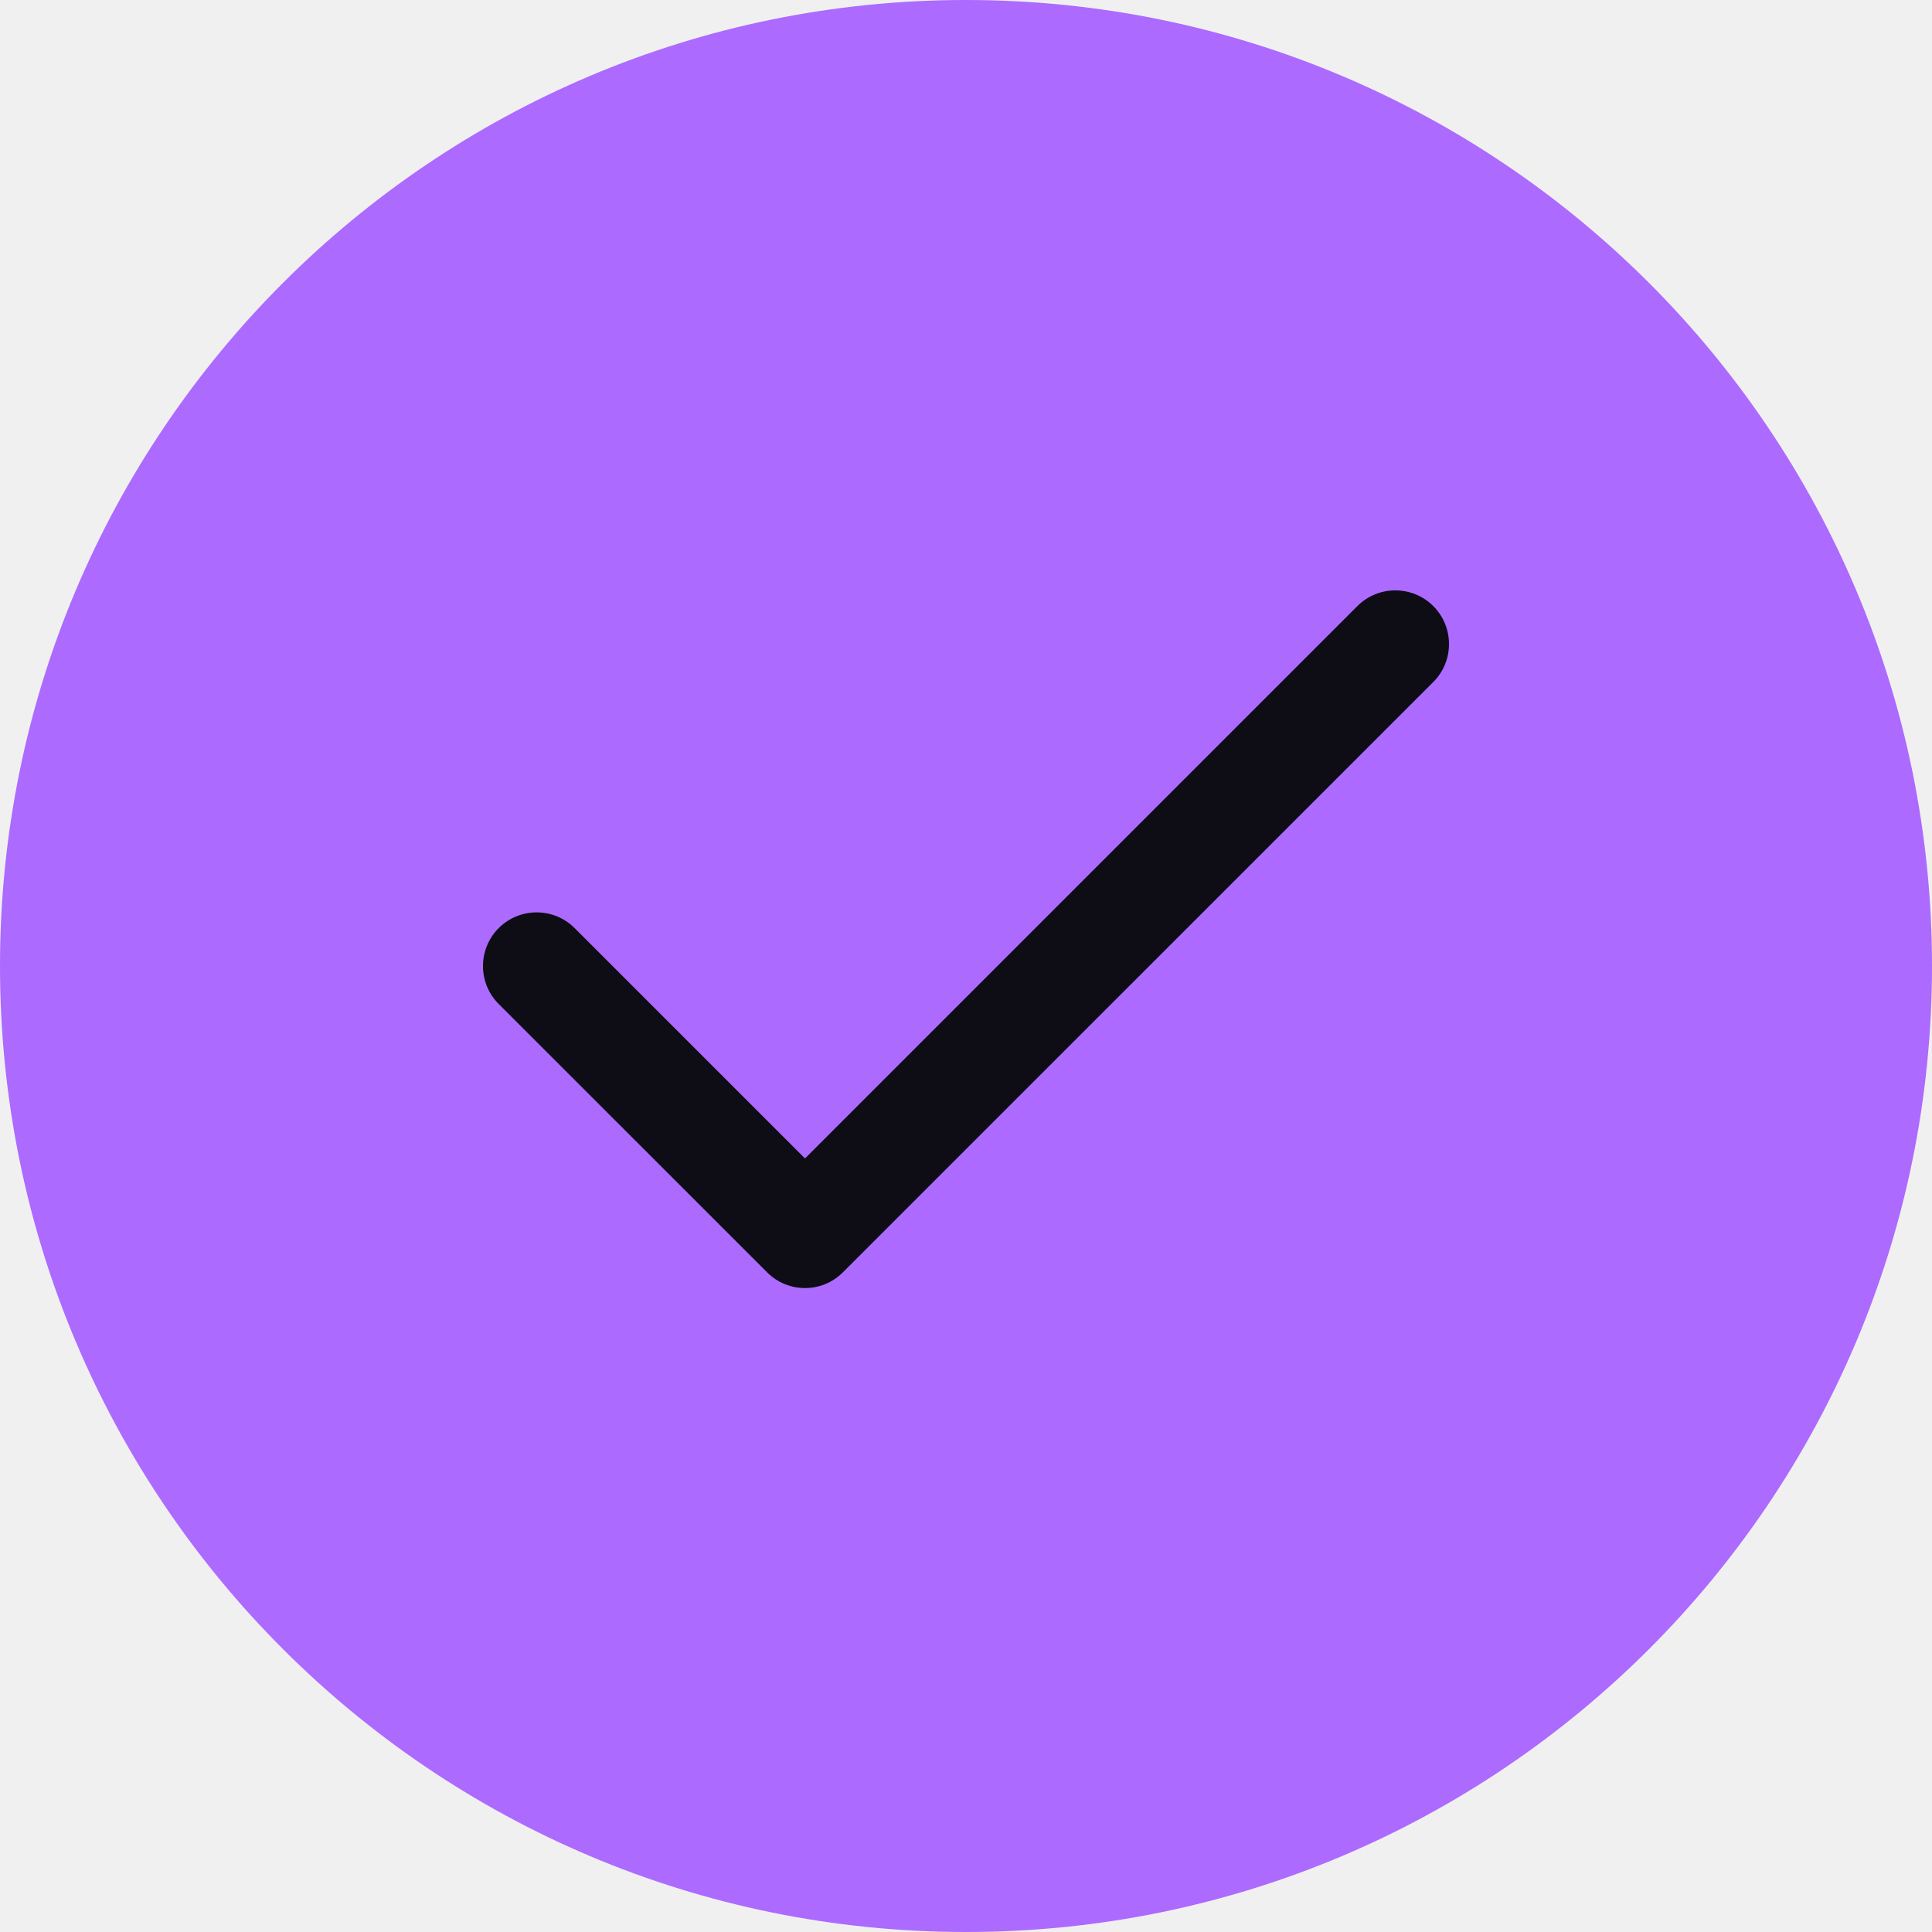
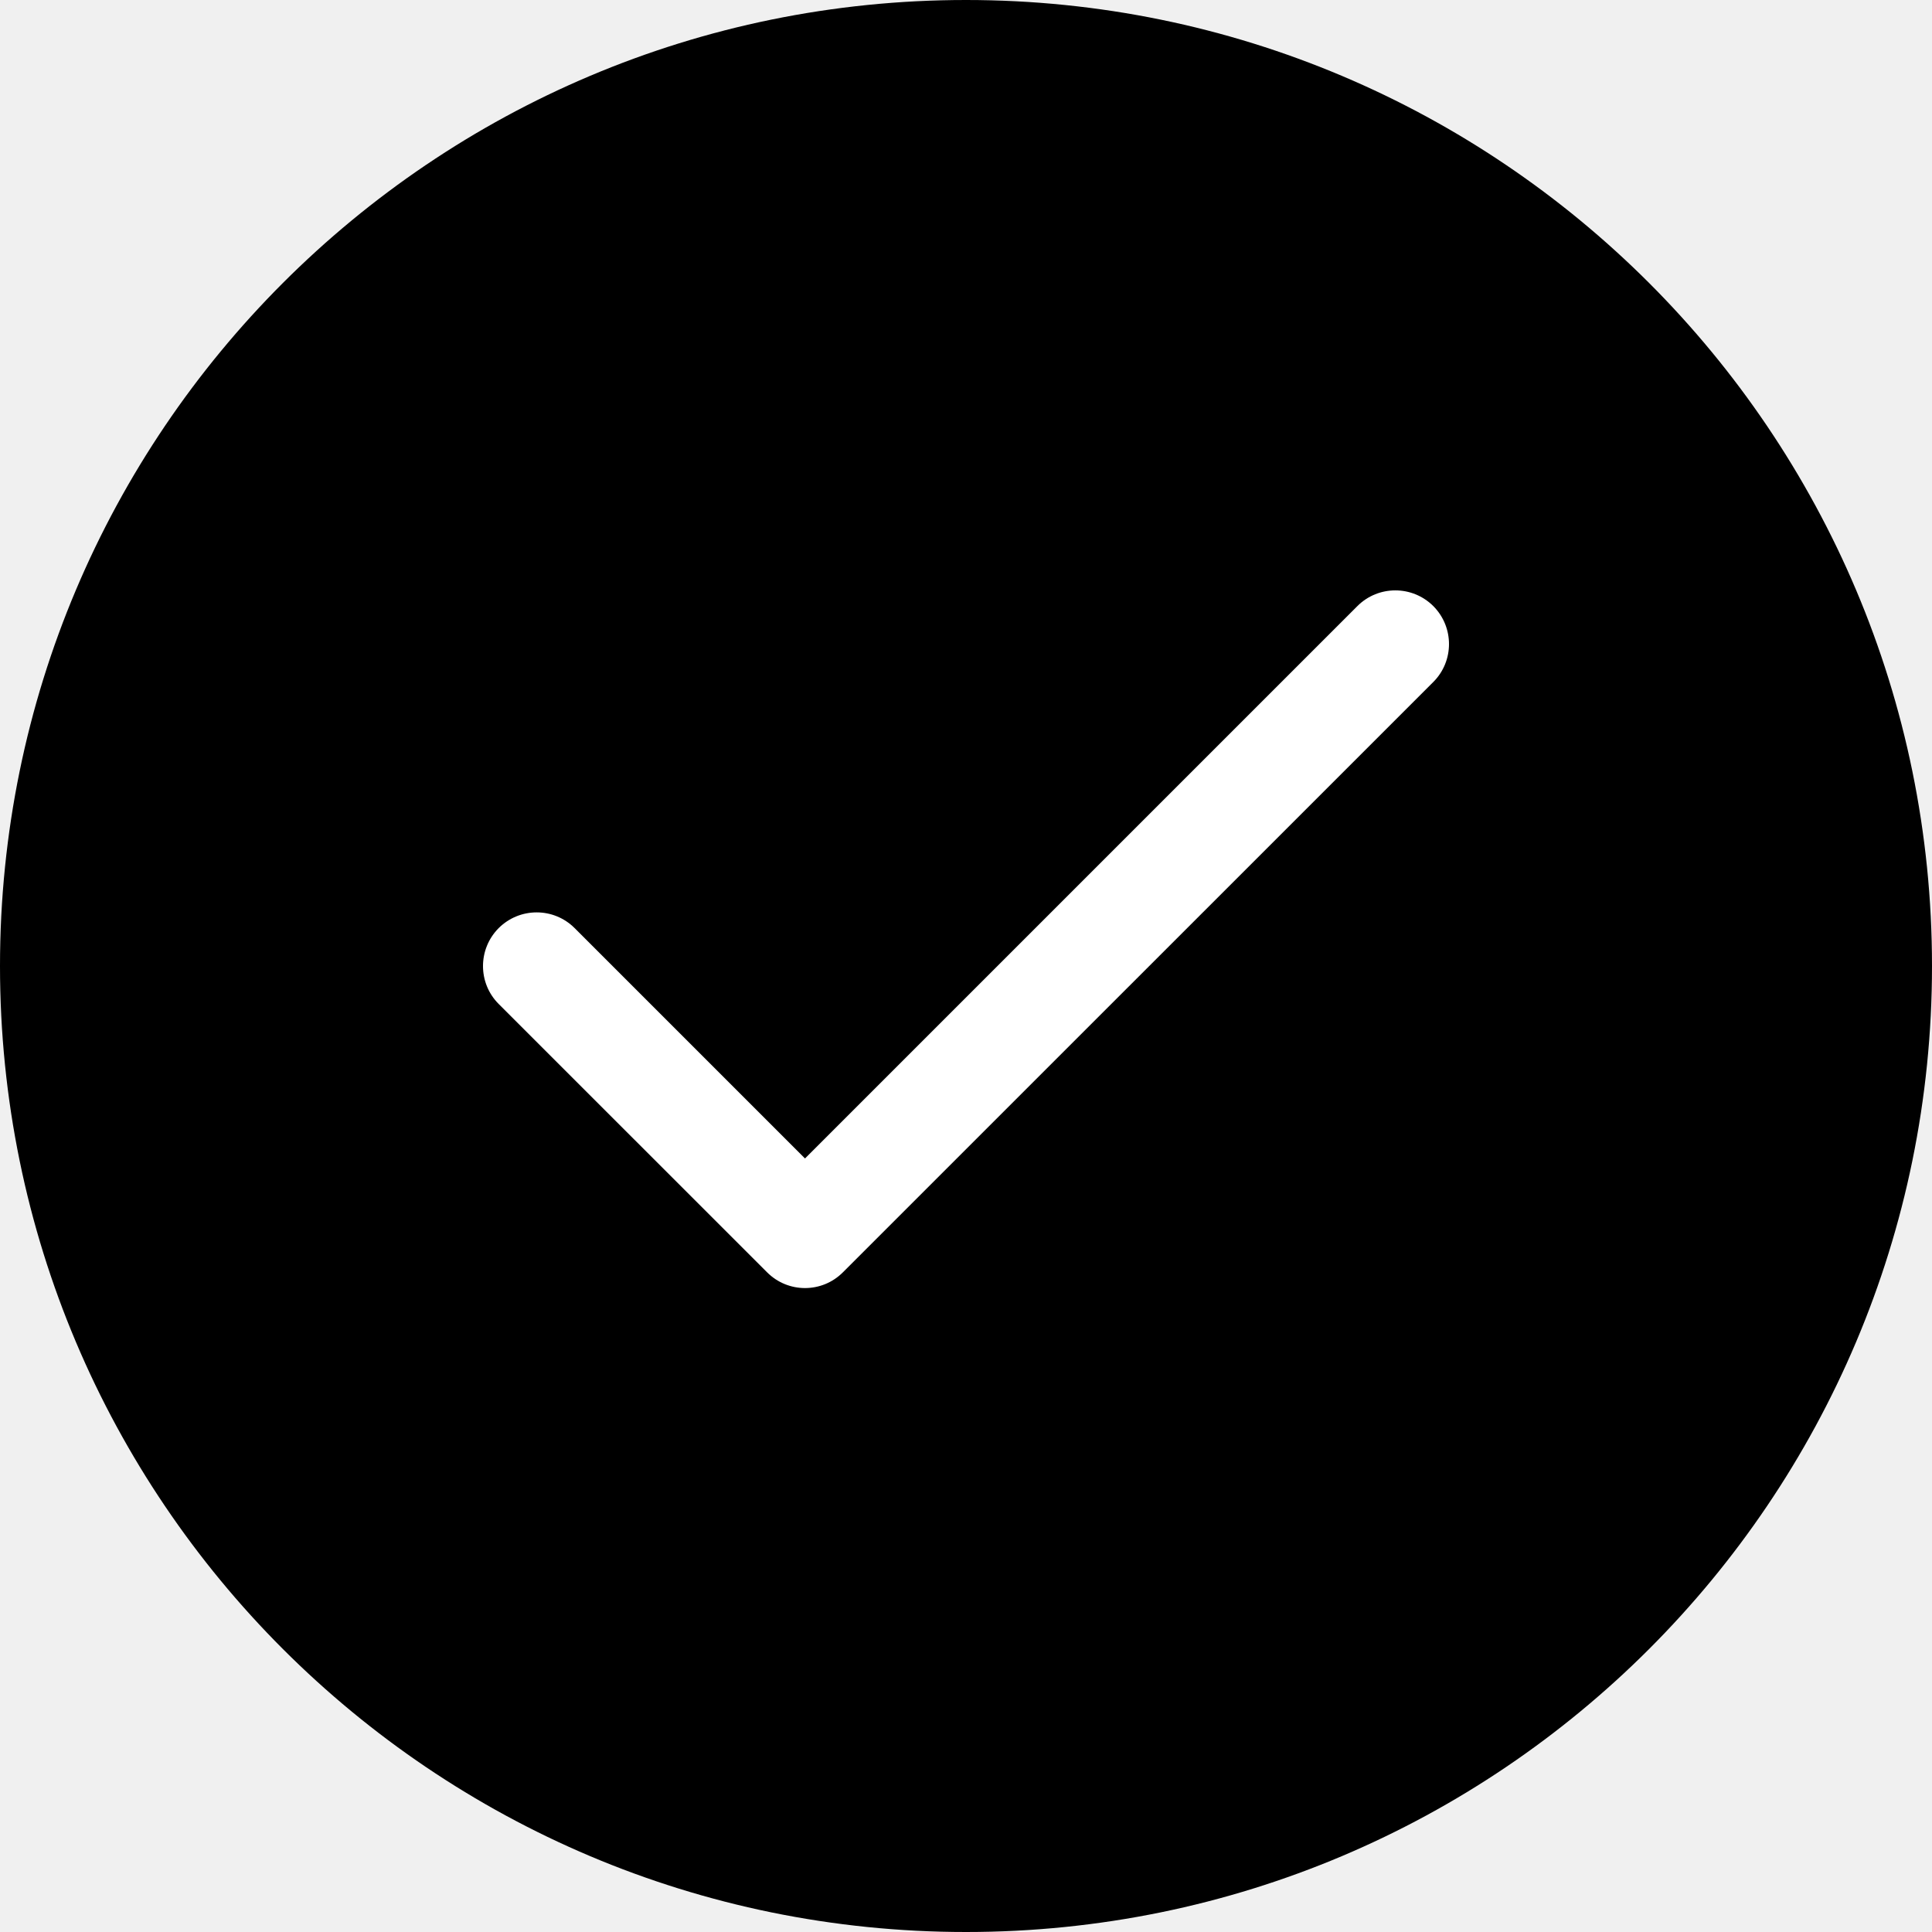
<svg xmlns="http://www.w3.org/2000/svg" width="24" height="24" viewBox="0 0 24 24" fill="none">
-   <rect width="24" height="24" rx="12" fill="#AC6AFF" />
-   <path fill-rule="evenodd" clip-rule="evenodd" d="M17.805 7.529C18.065 7.79 18.065 8.212 17.805 8.472L10.471 15.805C10.211 16.066 9.789 16.066 9.529 15.805L6.195 12.472C5.935 12.212 5.935 11.79 6.195 11.529C6.456 11.269 6.878 11.269 7.138 11.529L10 14.391L16.862 7.529C17.122 7.269 17.544 7.269 17.805 7.529Z" fill="#0E0C15" />
+   <rect width="24" height="24" rx="12" fill="black" />
+   <path fill-rule="evenodd" clip-rule="evenodd" d="M17.805 7.529C18.065 7.79 18.065 8.212 17.805 8.472L10.471 15.805C10.211 16.066 9.789 16.066 9.529 15.805L6.195 12.472C5.935 12.212 5.935 11.79 6.195 11.529C6.456 11.269 6.878 11.269 7.138 11.529L10 14.391L16.862 7.529C17.122 7.269 17.544 7.269 17.805 7.529Z" fill="#FFFFFF " />
</svg>
